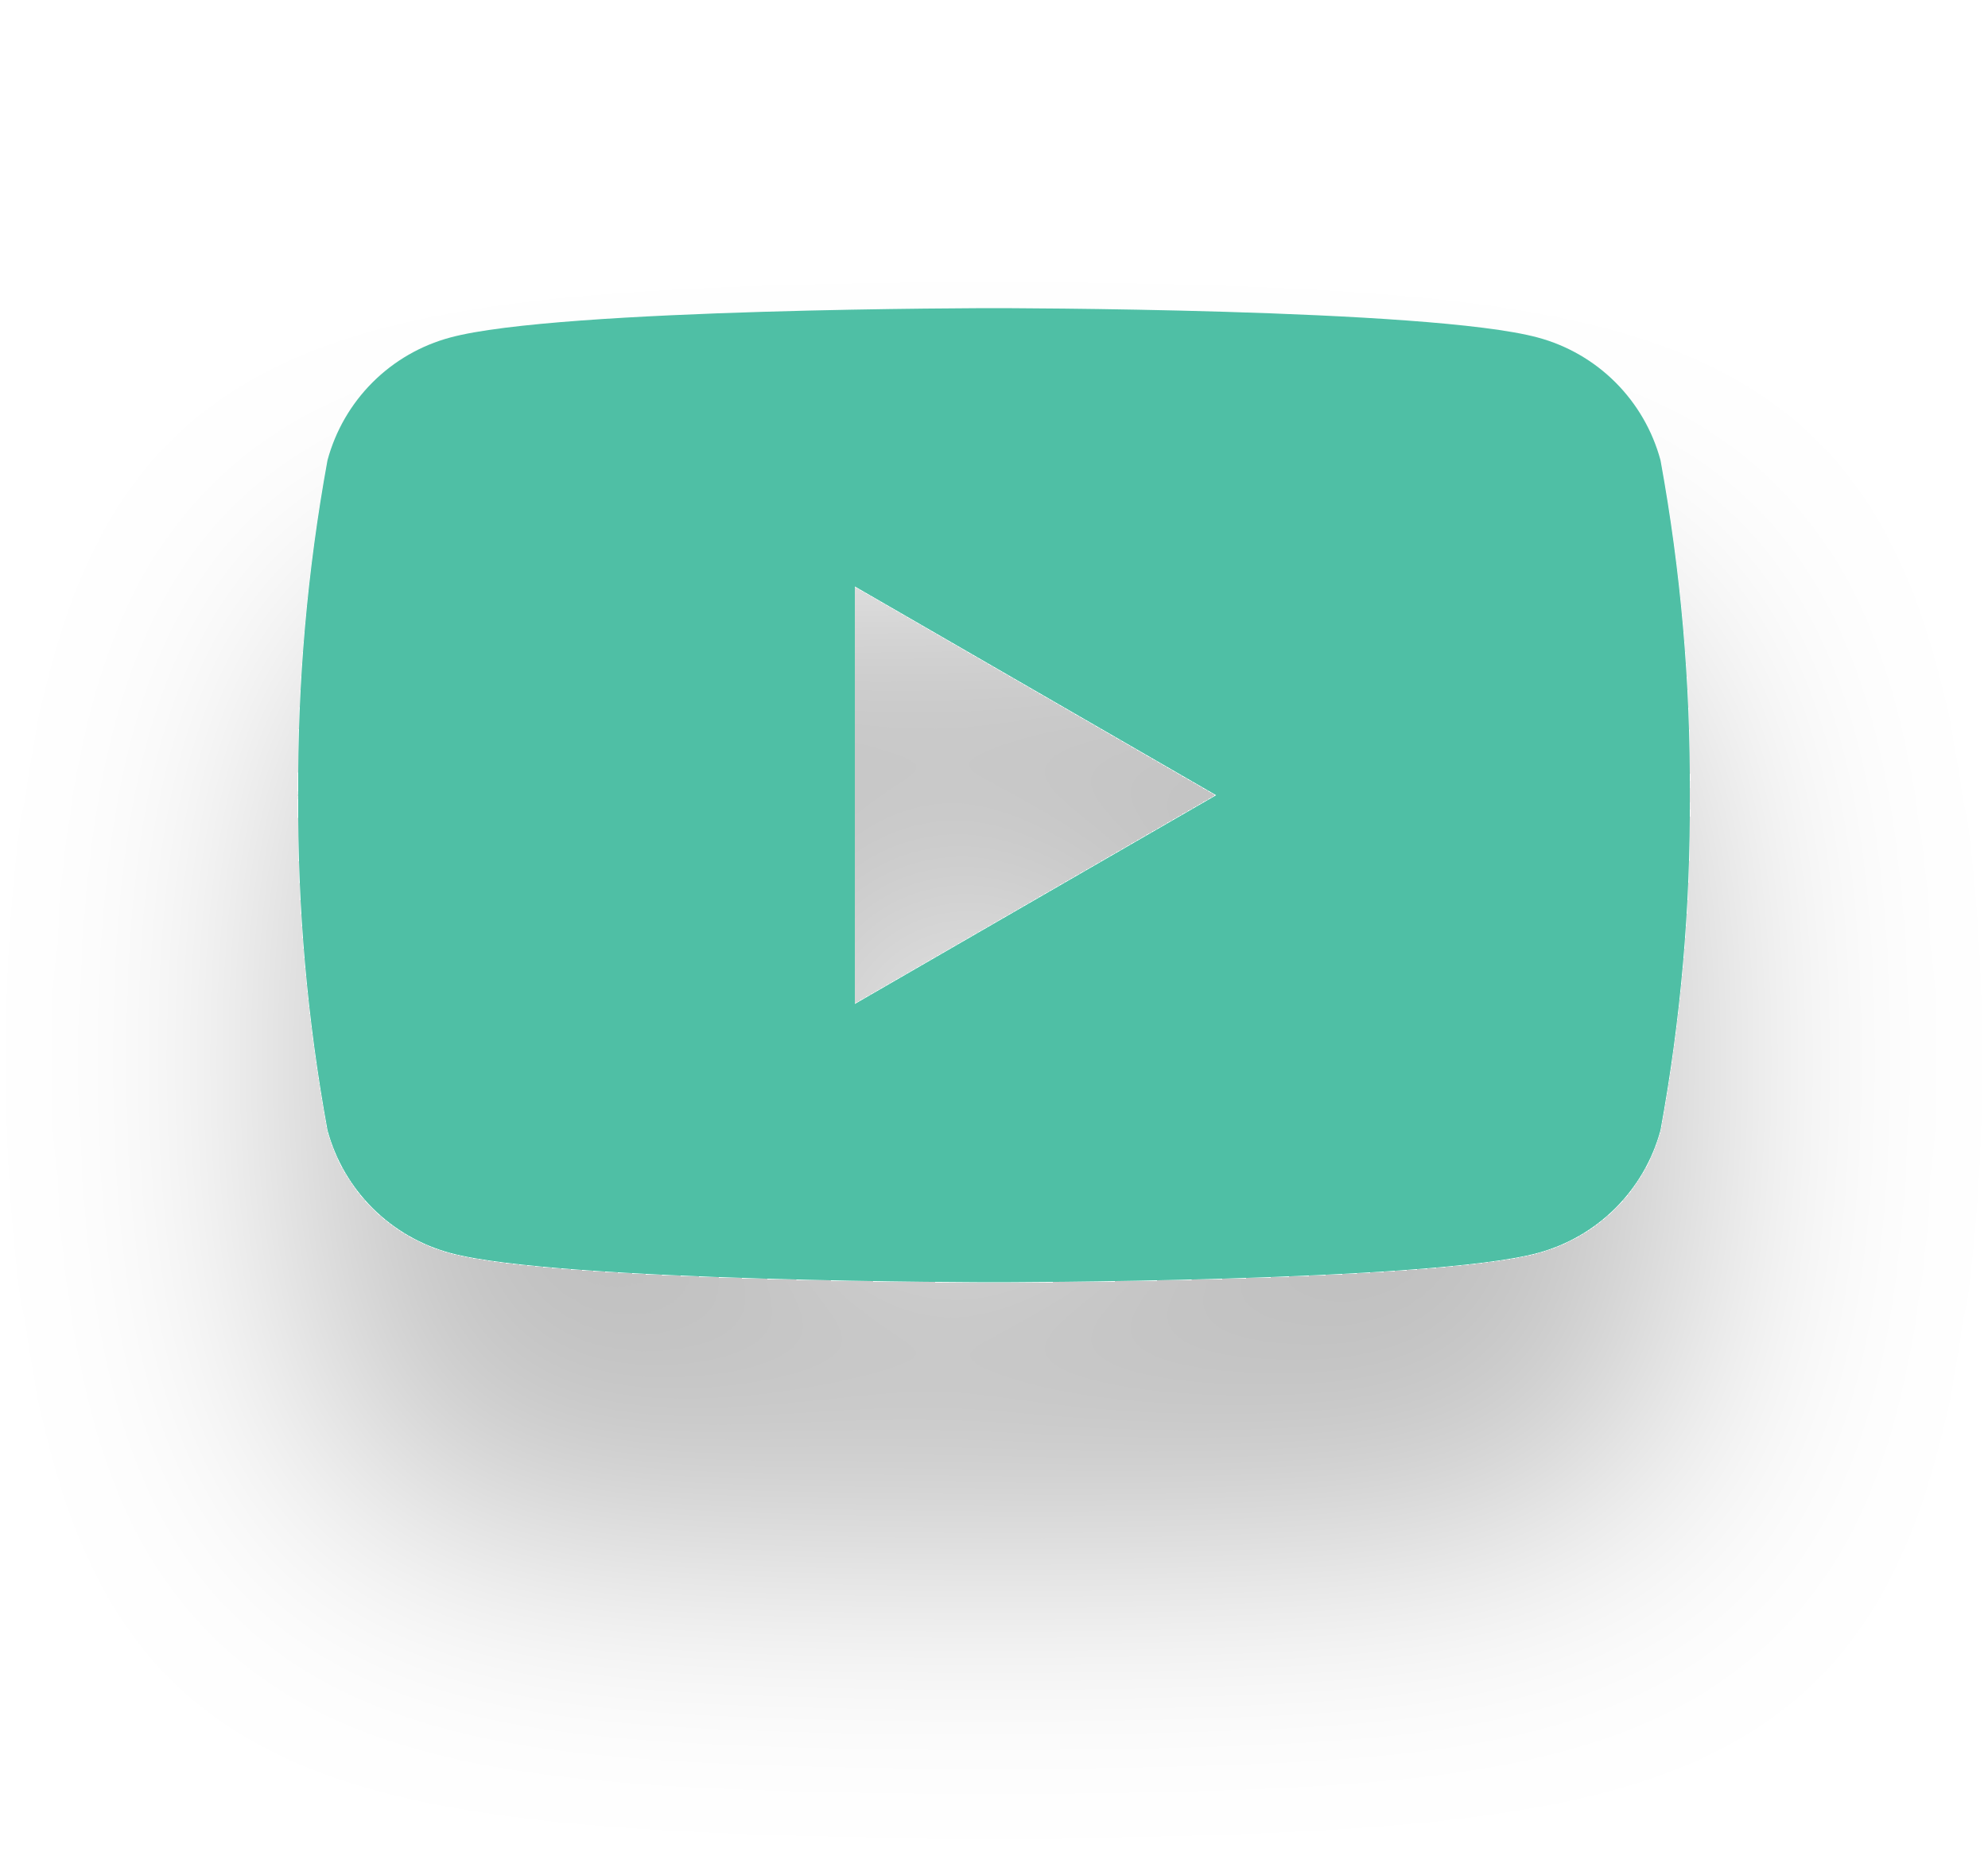
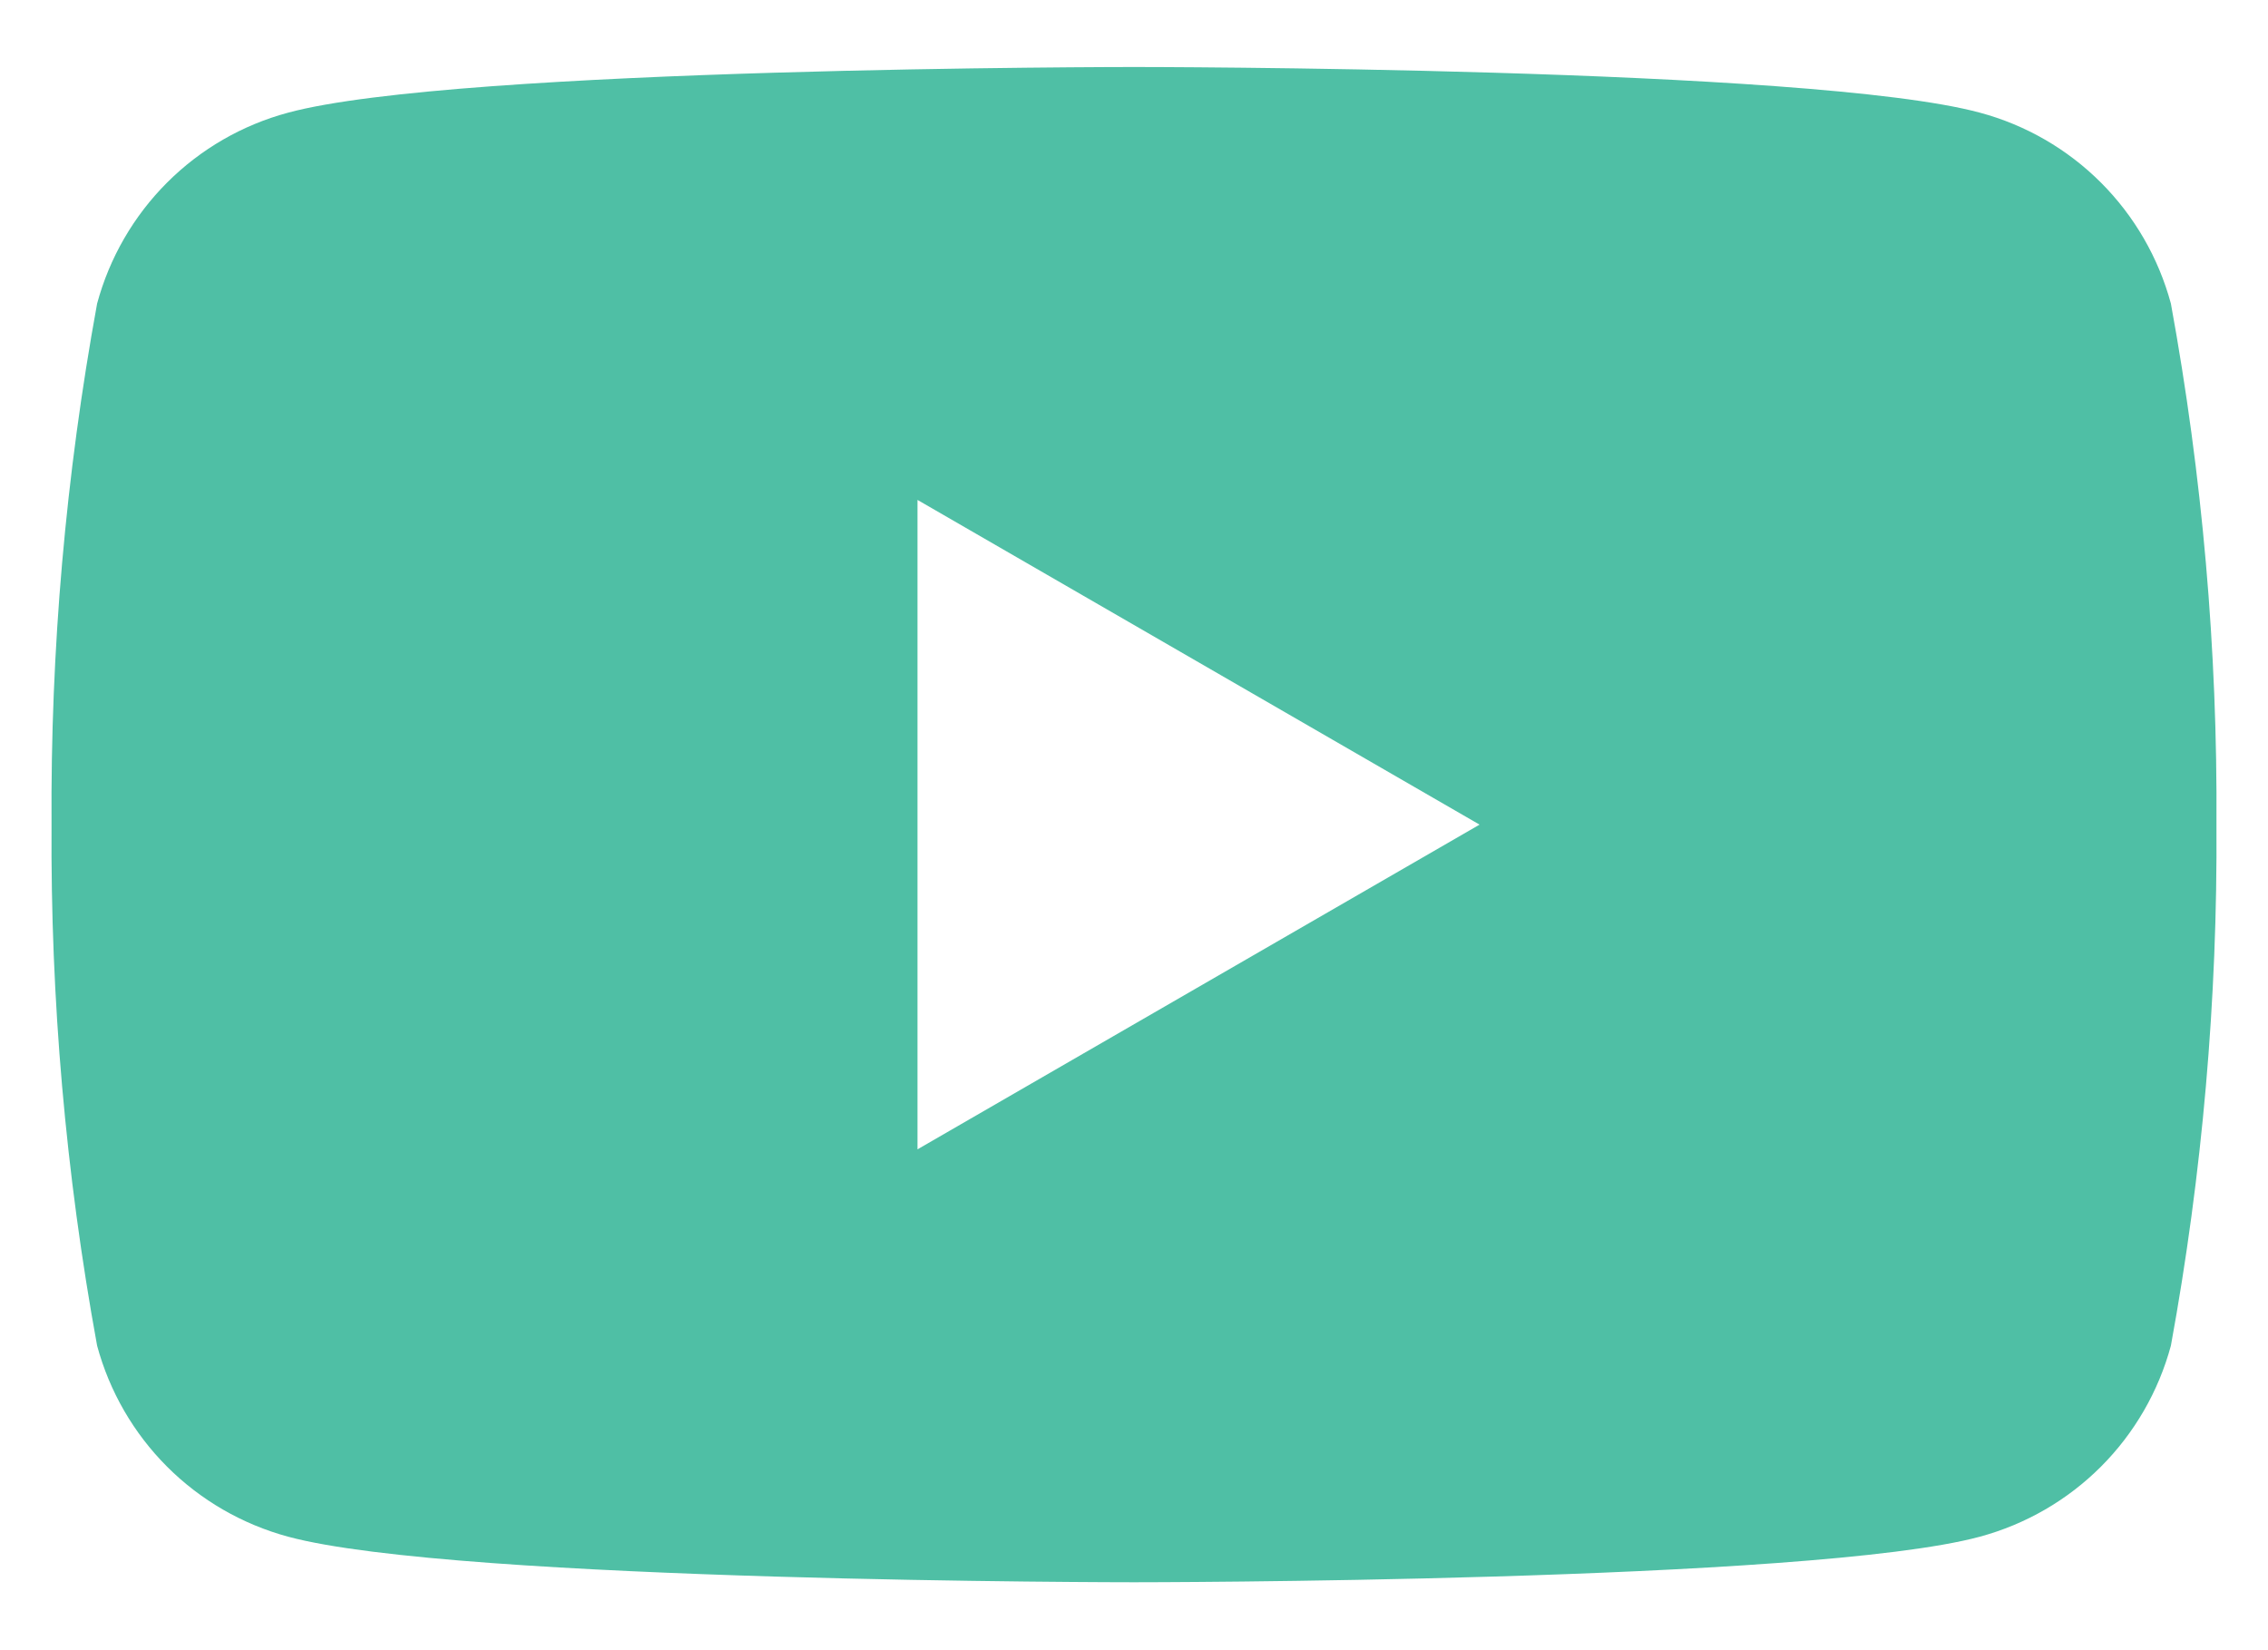
- <svg xmlns="http://www.w3.org/2000/svg" width="30" height="28" viewBox="0 0 30 28" fill="none">
-   <g filter="url(#filter0_d)">
-     <path d="M25.058 6.945C24.938 6.501 24.704 6.096 24.379 5.771C24.054 5.446 23.649 5.212 23.205 5.093C21.57 4.65 15 4.65 15 4.65C15 4.65 8.43 4.65 6.795 5.093C6.351 5.212 5.946 5.446 5.621 5.771C5.296 6.096 5.062 6.501 4.942 6.945C4.637 8.613 4.489 10.305 4.5 12C4.489 13.695 4.637 15.388 4.942 17.055C5.062 17.499 5.296 17.904 5.621 18.229C5.946 18.554 6.351 18.788 6.795 18.908C8.43 19.35 15 19.35 15 19.35C15 19.35 21.57 19.35 23.205 18.908C23.649 18.788 24.054 18.554 24.379 18.229C24.704 17.904 24.938 17.499 25.058 17.055C25.363 15.388 25.511 13.695 25.5 12C25.511 10.305 25.363 8.613 25.058 6.945ZM12.9 15.15V8.85L18.352 12L12.9 15.15Z" fill="#4FBFA5" />
-   </g>
-   <defs>
-     <filter id="filter0_d" x="-1" y="0" width="32" height="32" filterUnits="userSpaceOnUse" color-interpolation-filters="sRGB">
-       <feFlood flood-opacity="0" result="BackgroundImageFix" />
-       <feColorMatrix in="SourceAlpha" type="matrix" values="0 0 0 0 0 0 0 0 0 0 0 0 0 0 0 0 0 0 127 0" result="hardAlpha" />
-       <feOffset dy="4" />
-       <feGaussianBlur stdDeviation="2" />
-       <feComposite in2="hardAlpha" operator="out" />
-       <feColorMatrix type="matrix" values="0 0 0 0 0 0 0 0 0 0 0 0 0 0 0 0 0 0 0.25 0" />
-       <feBlend mode="normal" in2="BackgroundImageFix" result="effect1_dropShadow" />
-       <feBlend mode="normal" in="SourceGraphic" in2="effect1_dropShadow" result="shape" />
-     </filter>
-   </defs>
+ <svg xmlns="http://www.w3.org/2000/svg" width="22" height="16" viewBox="0 0 22 16" fill="none">
+   <path d="M21.058 2.945C20.938 2.501 20.704 2.096 20.379 1.771C20.054 1.446 19.649 1.212 19.205 1.093C17.57 0.65 11 0.65 11 0.65C11 0.65 4.43 0.65 2.795 1.093C2.351 1.212 1.946 1.446 1.621 1.771C1.296 2.096 1.062 2.501 0.942 2.945C0.637 4.613 0.489 6.305 0.5 8C0.489 9.695 0.637 11.388 0.942 13.055C1.062 13.499 1.296 13.904 1.621 14.229C1.946 14.554 2.351 14.788 2.795 14.908C4.43 15.35 11 15.35 11 15.35C11 15.35 17.57 15.35 19.205 14.908C19.649 14.788 20.054 14.554 20.379 14.229C20.704 13.904 20.938 13.499 21.058 13.055C21.363 11.388 21.511 9.695 21.5 8C21.511 6.305 21.363 4.613 21.058 2.945ZM8.9 11.15V4.85L14.352 8L8.9 11.15Z" fill="#4FBFA5" />
</svg>
